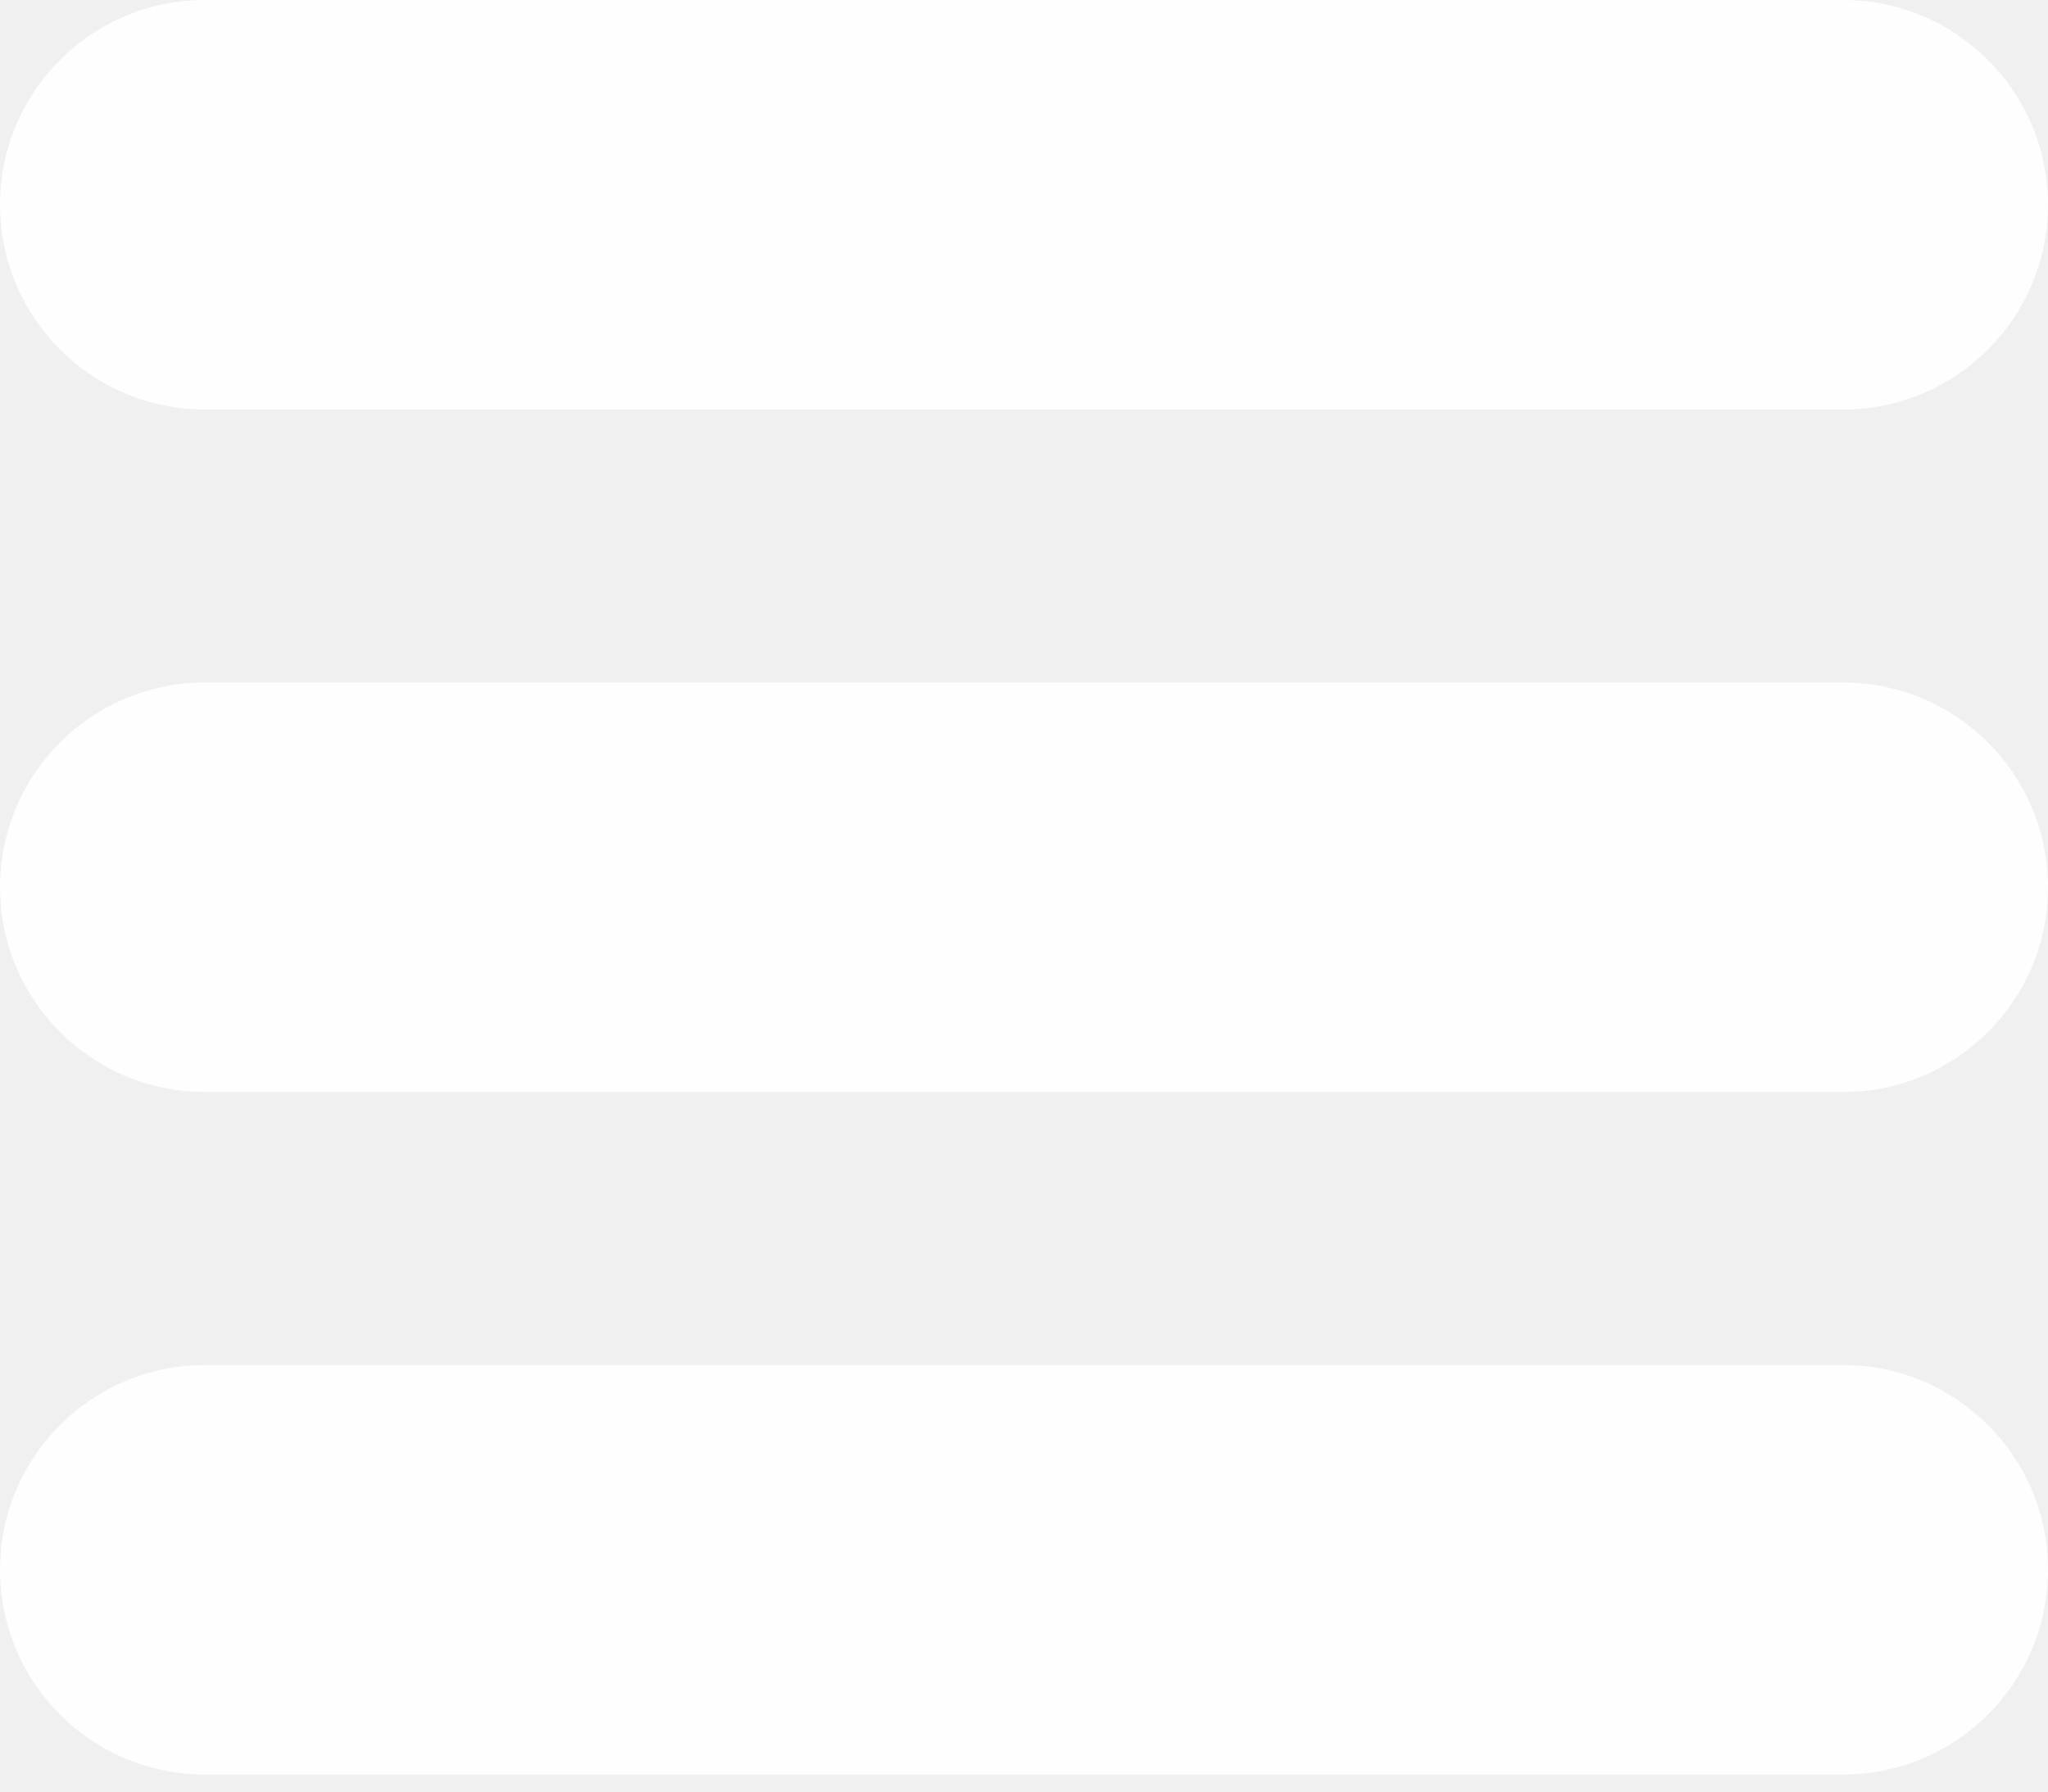
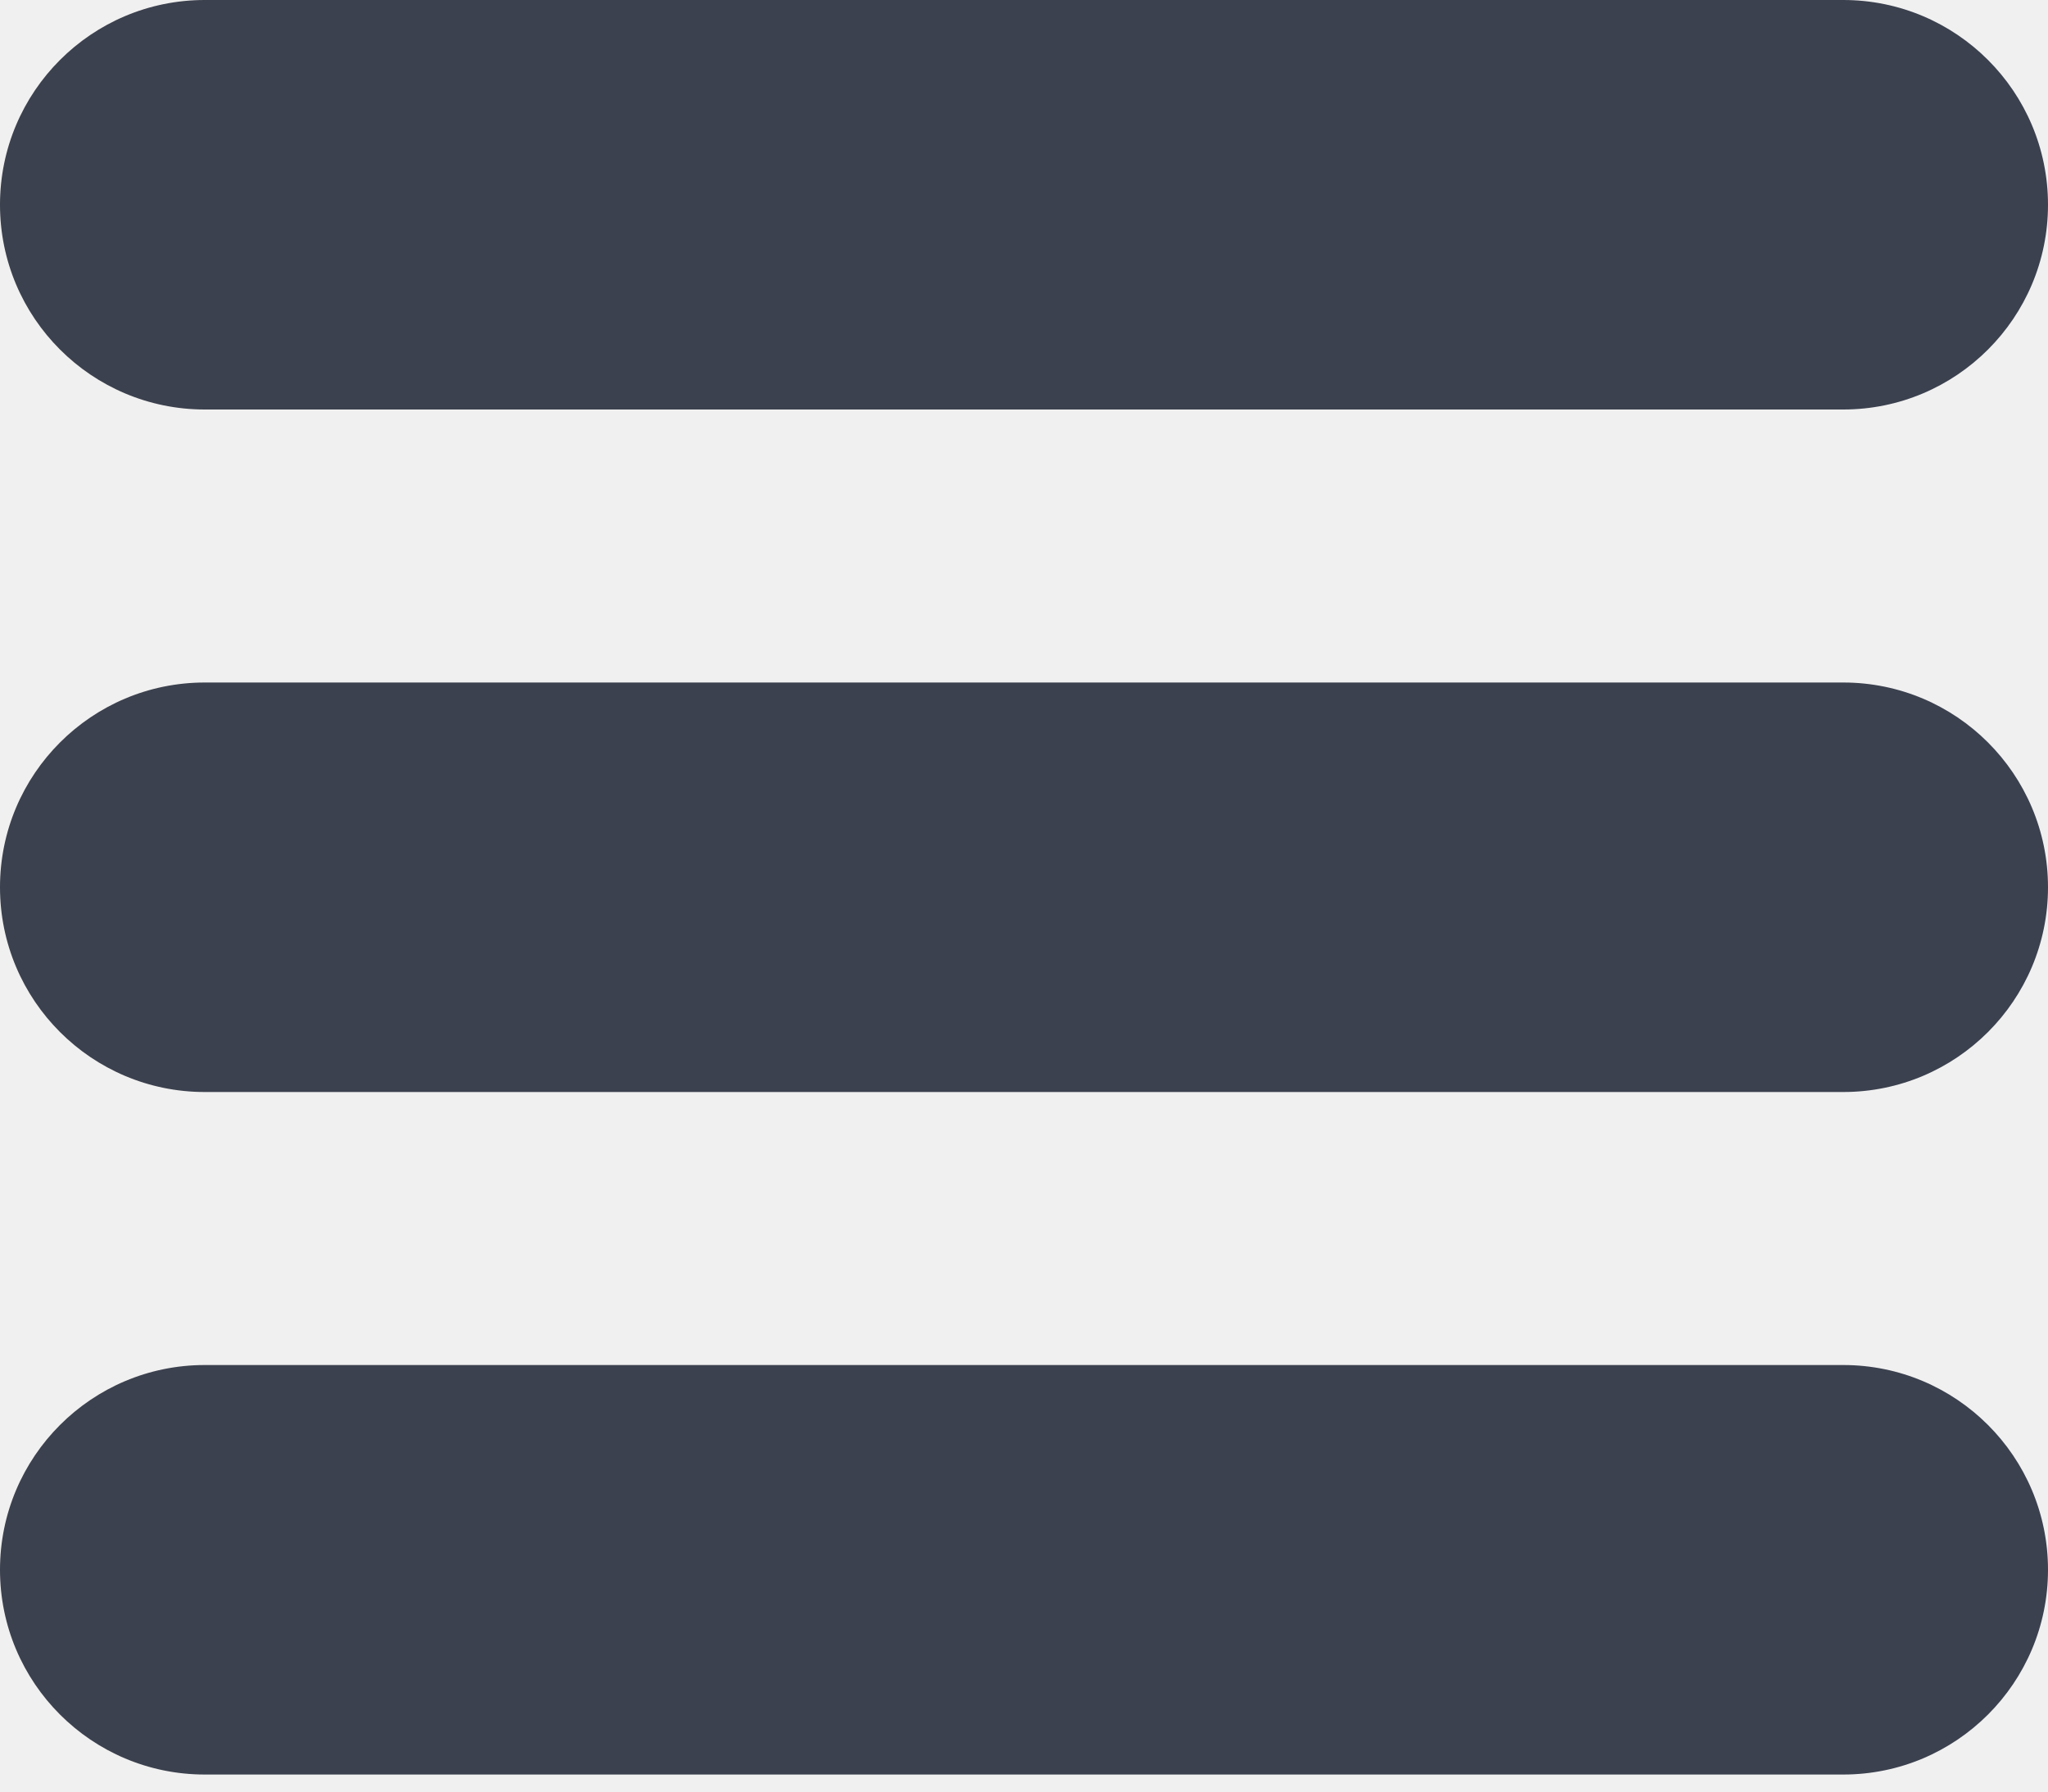
<svg xmlns="http://www.w3.org/2000/svg" width="24" height="21" viewBox="0 0 24 21">
-   <path fill="#FFF" fill-rule="evenodd" d="M2.4 0h19.2a2.4 2.4 0 1 1 0 4.8H2.4a2.4 2.4 0 1 1 0-4.8zm0 8h19.2a2.4 2.4 0 1 1 0 4.8H2.4a2.4 2.4 0 1 1 0-4.8zm0 8h19.2a2.4 2.4 0 1 1 0 4.8H2.4a2.4 2.4 0 1 1 0-4.8z" opacity=".9" />
+   <path fill="#282E3D" fill-rule="evenodd" d="M2.4 0h19.2a2.4 2.4 0 1 1 0 4.8H2.4a2.4 2.4 0 1 1 0-4.8zm0 8h19.2a2.4 2.4 0 1 1 0 4.8H2.4a2.4 2.4 0 1 1 0-4.8zm0 8h19.2a2.4 2.4 0 1 1 0 4.8H2.4a2.4 2.4 0 1 1 0-4.8z" opacity=".9" />
</svg>
